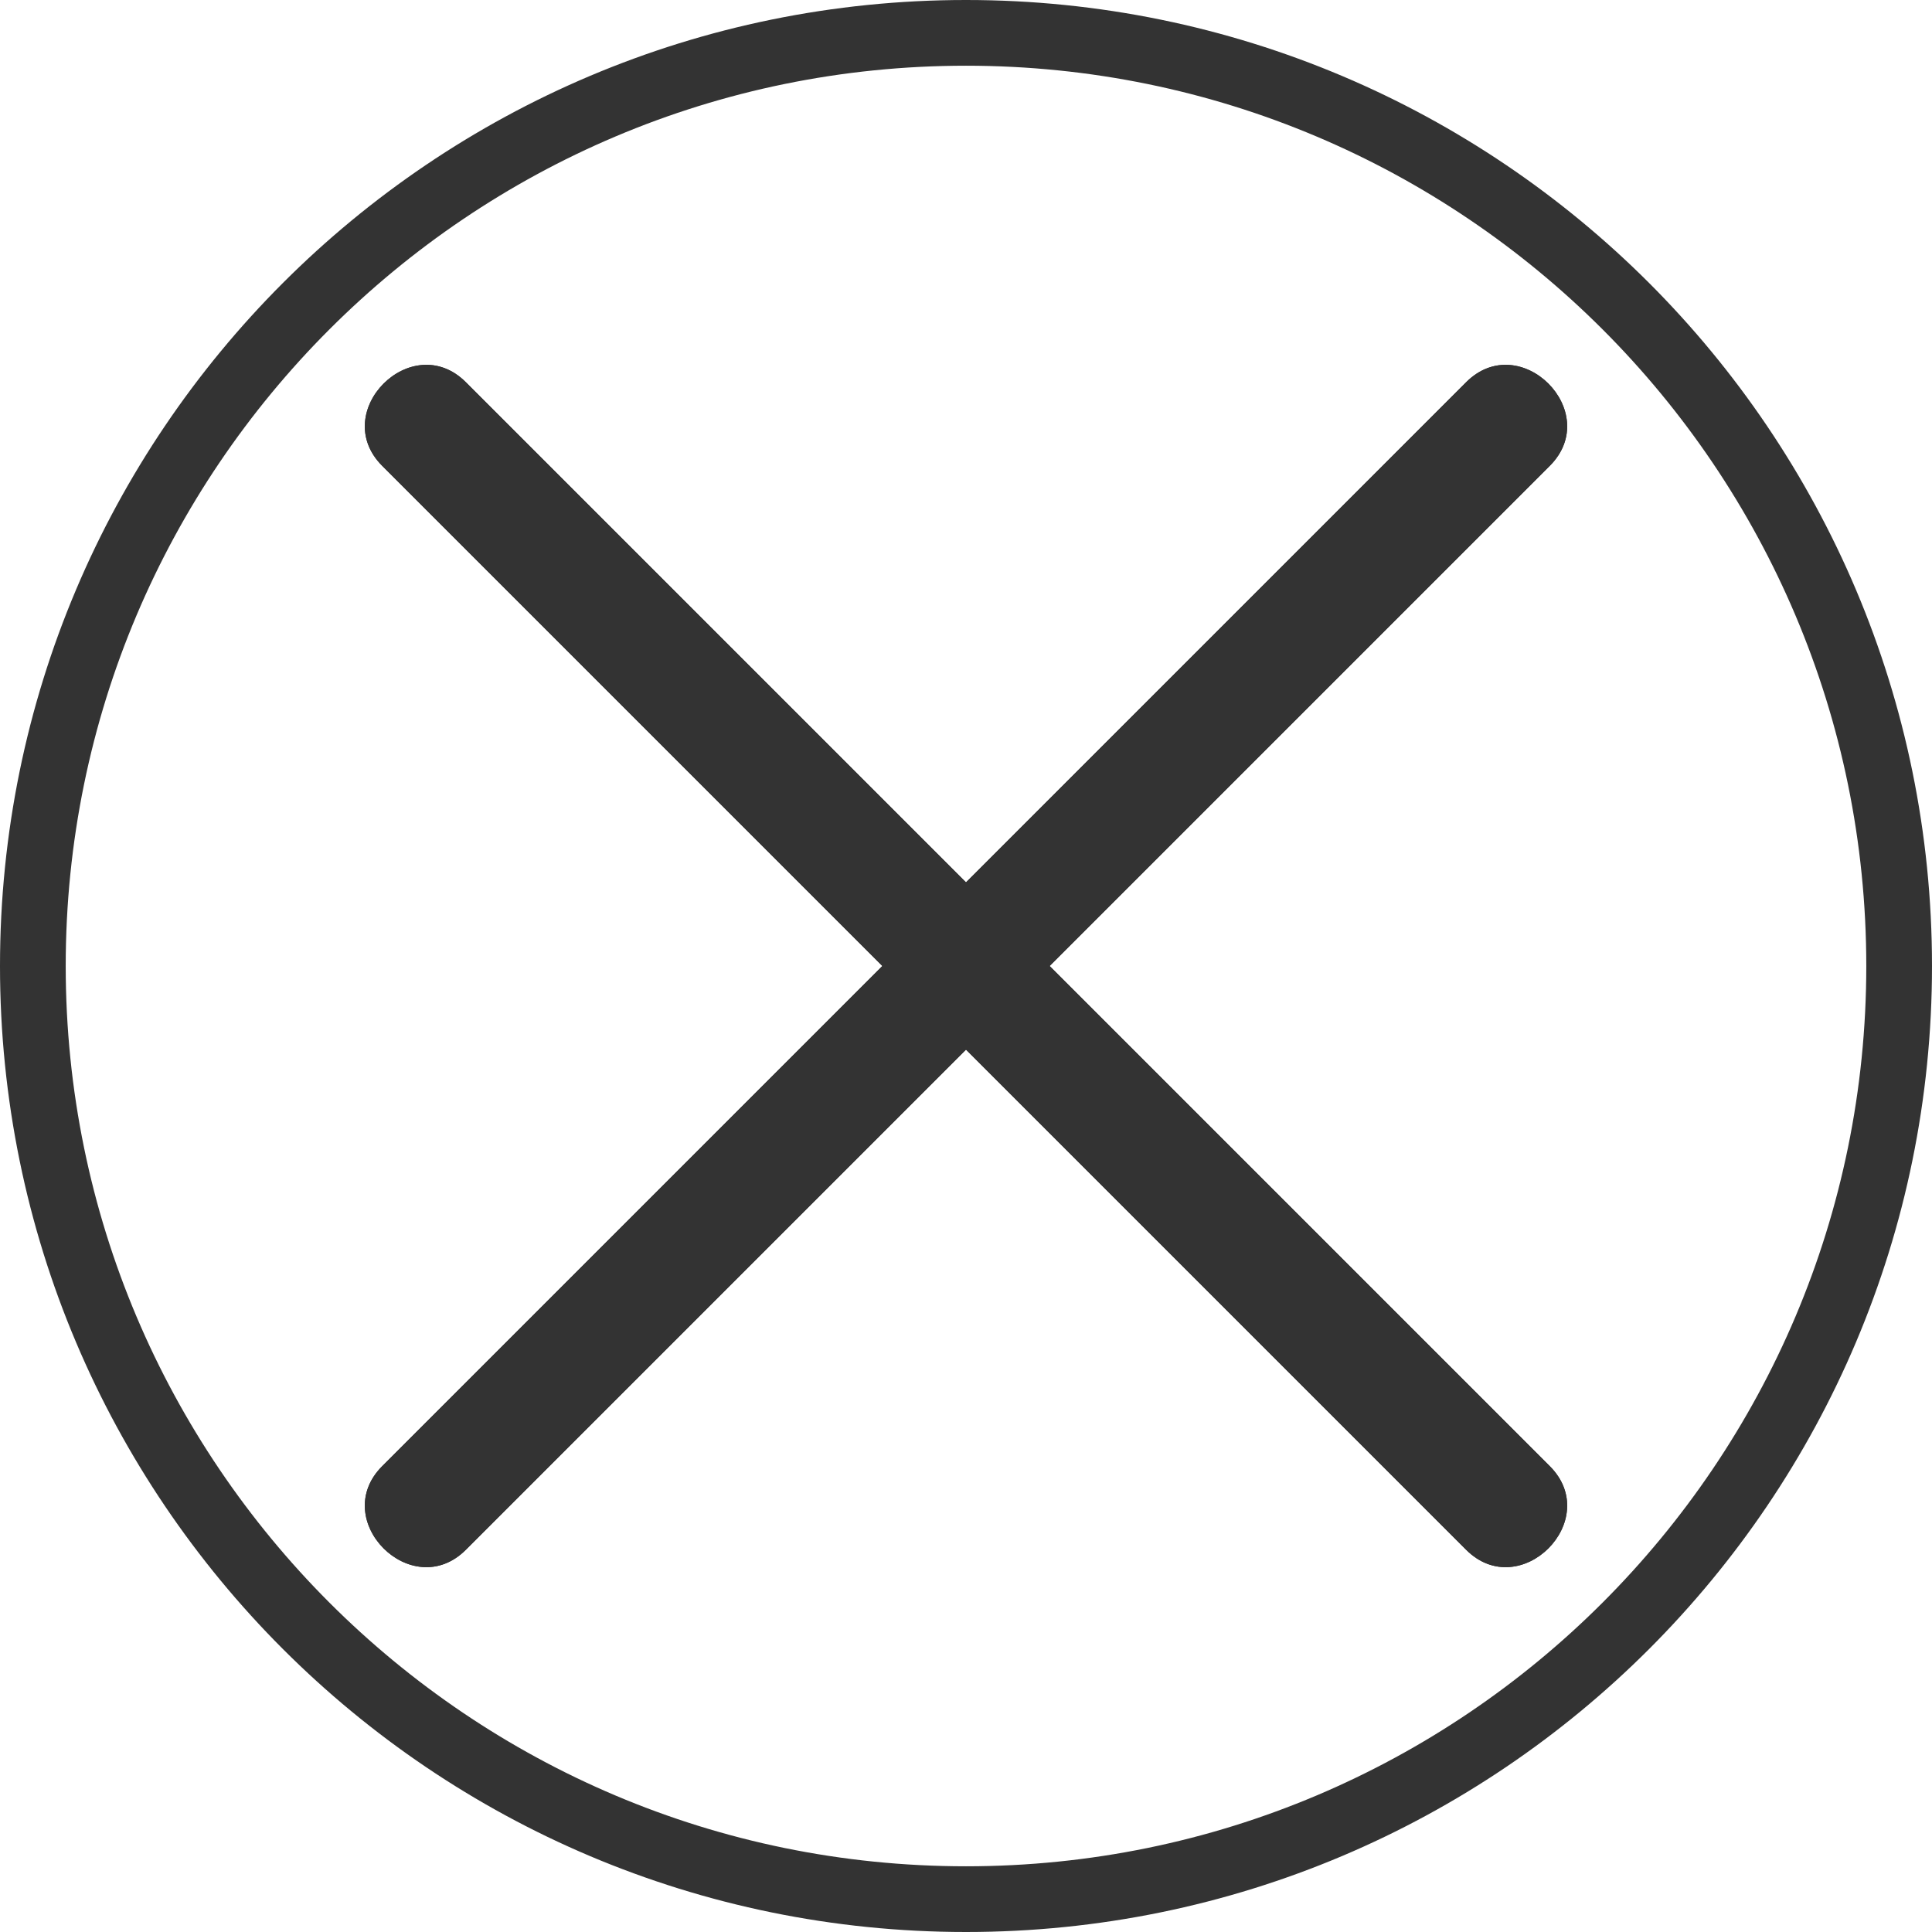
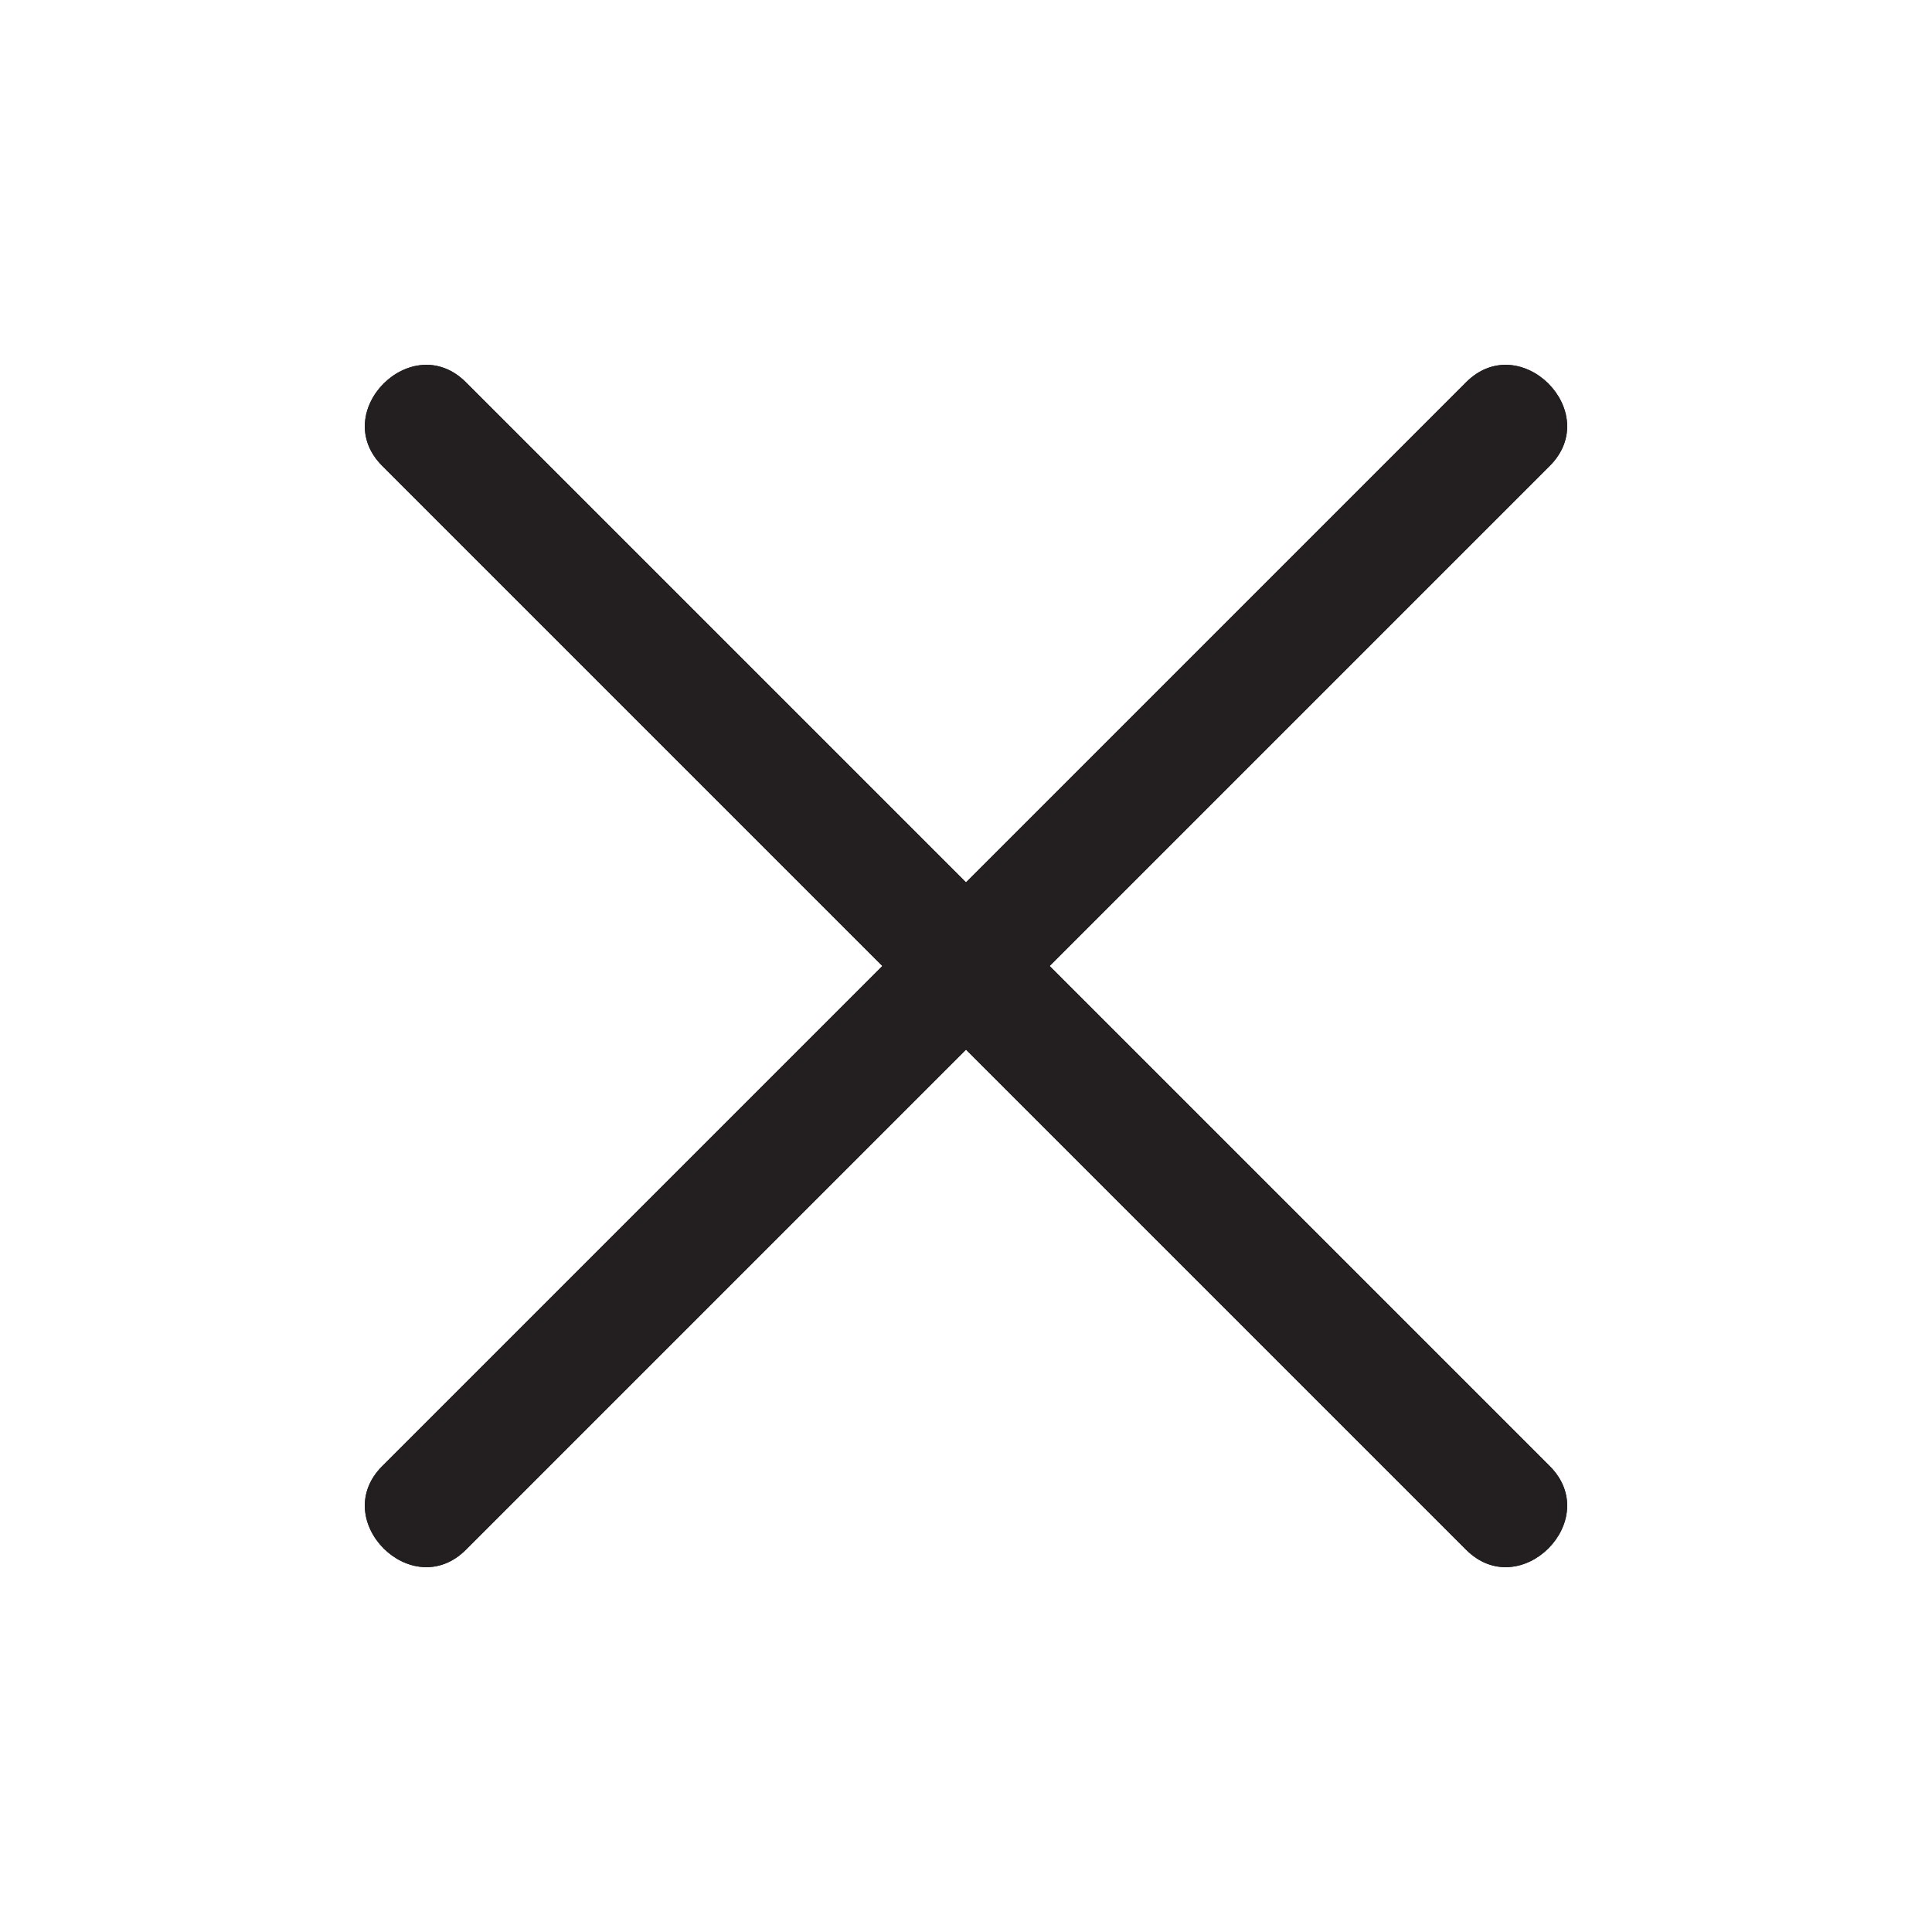
<svg xmlns="http://www.w3.org/2000/svg" version="1.1" id="Layer_1" x="0px" y="0px" width="294px" height="294px" viewBox="104.754 129.813 294 294" enable-background="new 104.754 129.813 294 294" xml:space="preserve">
-   <circle fill="none" stroke="#333333" stroke-width="10" stroke-miterlimit="10" cx="251.754" cy="276.813" r="142" />
  <g>
    <g>
      <g>
-         <path fill="#333333" d="M162.924,200.71c27.488,27.489,54.977,54.978,82.466,82.466c3.467,3.467,9.26,3.467,12.728,0     c27.488-27.489,54.977-54.978,82.466-82.466c8.214-8.214-4.514-20.942-12.729-12.728c-27.488,27.488-54.977,54.977-82.465,82.466     c4.243,0,8.485,0,12.728,0c-27.489-27.489-54.978-54.978-82.466-82.466C167.438,179.768,154.709,192.496,162.924,200.71     L162.924,200.71z" />
+         <path fill="#231F20" d="M162.924,200.71c27.488,27.489,54.977,54.978,82.466,82.466c3.467,3.467,9.26,3.467,12.728,0     c27.488-27.489,54.977-54.978,82.466-82.466c8.214-8.214-4.514-20.942-12.729-12.728c-27.488,27.488-54.977,54.977-82.465,82.466     c4.243,0,8.485,0,12.728,0c-27.489-27.489-54.978-54.978-82.466-82.466C167.438,179.768,154.709,192.496,162.924,200.71     L162.924,200.71z" />
      </g>
    </g>
    <g>
      <g>
-         <path fill="#333333" d="M175.652,365.643c27.489-27.489,54.978-54.978,82.466-82.466c3.467-3.468,3.467-9.261,0-12.728     c-27.489-27.489-54.978-54.978-82.466-82.466c-8.214-8.215-20.942,4.513-12.728,12.728     c27.488,27.489,54.977,54.978,82.466,82.466c0-4.243,0-8.485,0-12.728c-27.489,27.489-54.978,54.977-82.466,82.465     C154.709,361.129,167.438,373.856,175.652,365.643L175.652,365.643z" />
+         <path fill="#231F20" d="M175.652,365.643c27.489-27.489,54.978-54.978,82.466-82.466c3.467-3.468,3.467-9.261,0-12.728     c-27.489-27.489-54.978-54.978-82.466-82.466c-8.214-8.215-20.942,4.513-12.728,12.728     c27.488,27.489,54.977,54.978,82.466,82.466c0-4.243,0-8.485,0-12.728c-27.489,27.489-54.978,54.977-82.466,82.465     C154.709,361.129,167.438,373.856,175.652,365.643L175.652,365.643z" />
      </g>
    </g>
    <g>
      <g>
-         <path fill="#333333" d="M340.584,352.914c-27.489-27.488-54.978-54.977-82.466-82.465c-3.468-3.468-9.261-3.468-12.728,0     c-27.489,27.489-54.978,54.977-82.466,82.465c-8.215,8.215,4.513,20.942,12.728,12.729     c27.489-27.489,54.978-54.978,82.466-82.466c-4.243,0-8.485,0-12.728,0c27.489,27.488,54.977,54.977,82.465,82.466     C336.07,373.856,348.798,361.129,340.584,352.914L340.584,352.914z" />
+         <path fill="#231F20" d="M340.584,352.914c-27.489-27.488-54.978-54.977-82.466-82.465c-3.468-3.468-9.261-3.468-12.728,0     c-27.489,27.489-54.978,54.977-82.466,82.465c-8.215,8.215,4.513,20.942,12.728,12.729     c27.489-27.489,54.978-54.978,82.466-82.466c-4.243,0-8.485,0-12.728,0c27.489,27.488,54.977,54.977,82.465,82.466     C336.07,373.856,348.798,361.129,340.584,352.914L340.584,352.914z" />
      </g>
    </g>
    <g>
      <g>
-         <path fill="#333333" d="M327.855,187.983c-27.488,27.488-54.977,54.977-82.465,82.466c-3.468,3.467-3.468,9.26,0,12.728     c27.489,27.488,54.977,54.977,82.465,82.466c8.215,8.214,20.942-4.514,12.729-12.729c-27.489-27.488-54.978-54.977-82.466-82.465     c0,4.243,0,8.485,0,12.728c27.488-27.489,54.977-54.978,82.466-82.466C348.798,192.496,336.07,179.768,327.855,187.983     L327.855,187.983z" />
+         <path fill="#231F20" d="M327.855,187.983c-27.488,27.488-54.977,54.977-82.465,82.466c-3.468,3.467-3.468,9.26,0,12.728     c27.489,27.488,54.977,54.977,82.465,82.466c8.215,8.214,20.942-4.514,12.729-12.729c-27.489-27.488-54.978-54.977-82.466-82.465     c0,4.243,0,8.485,0,12.728c27.488-27.489,54.977-54.978,82.466-82.466C348.798,192.496,336.07,179.768,327.855,187.983     L327.855,187.983z" />
      </g>
    </g>
  </g>
</svg>
